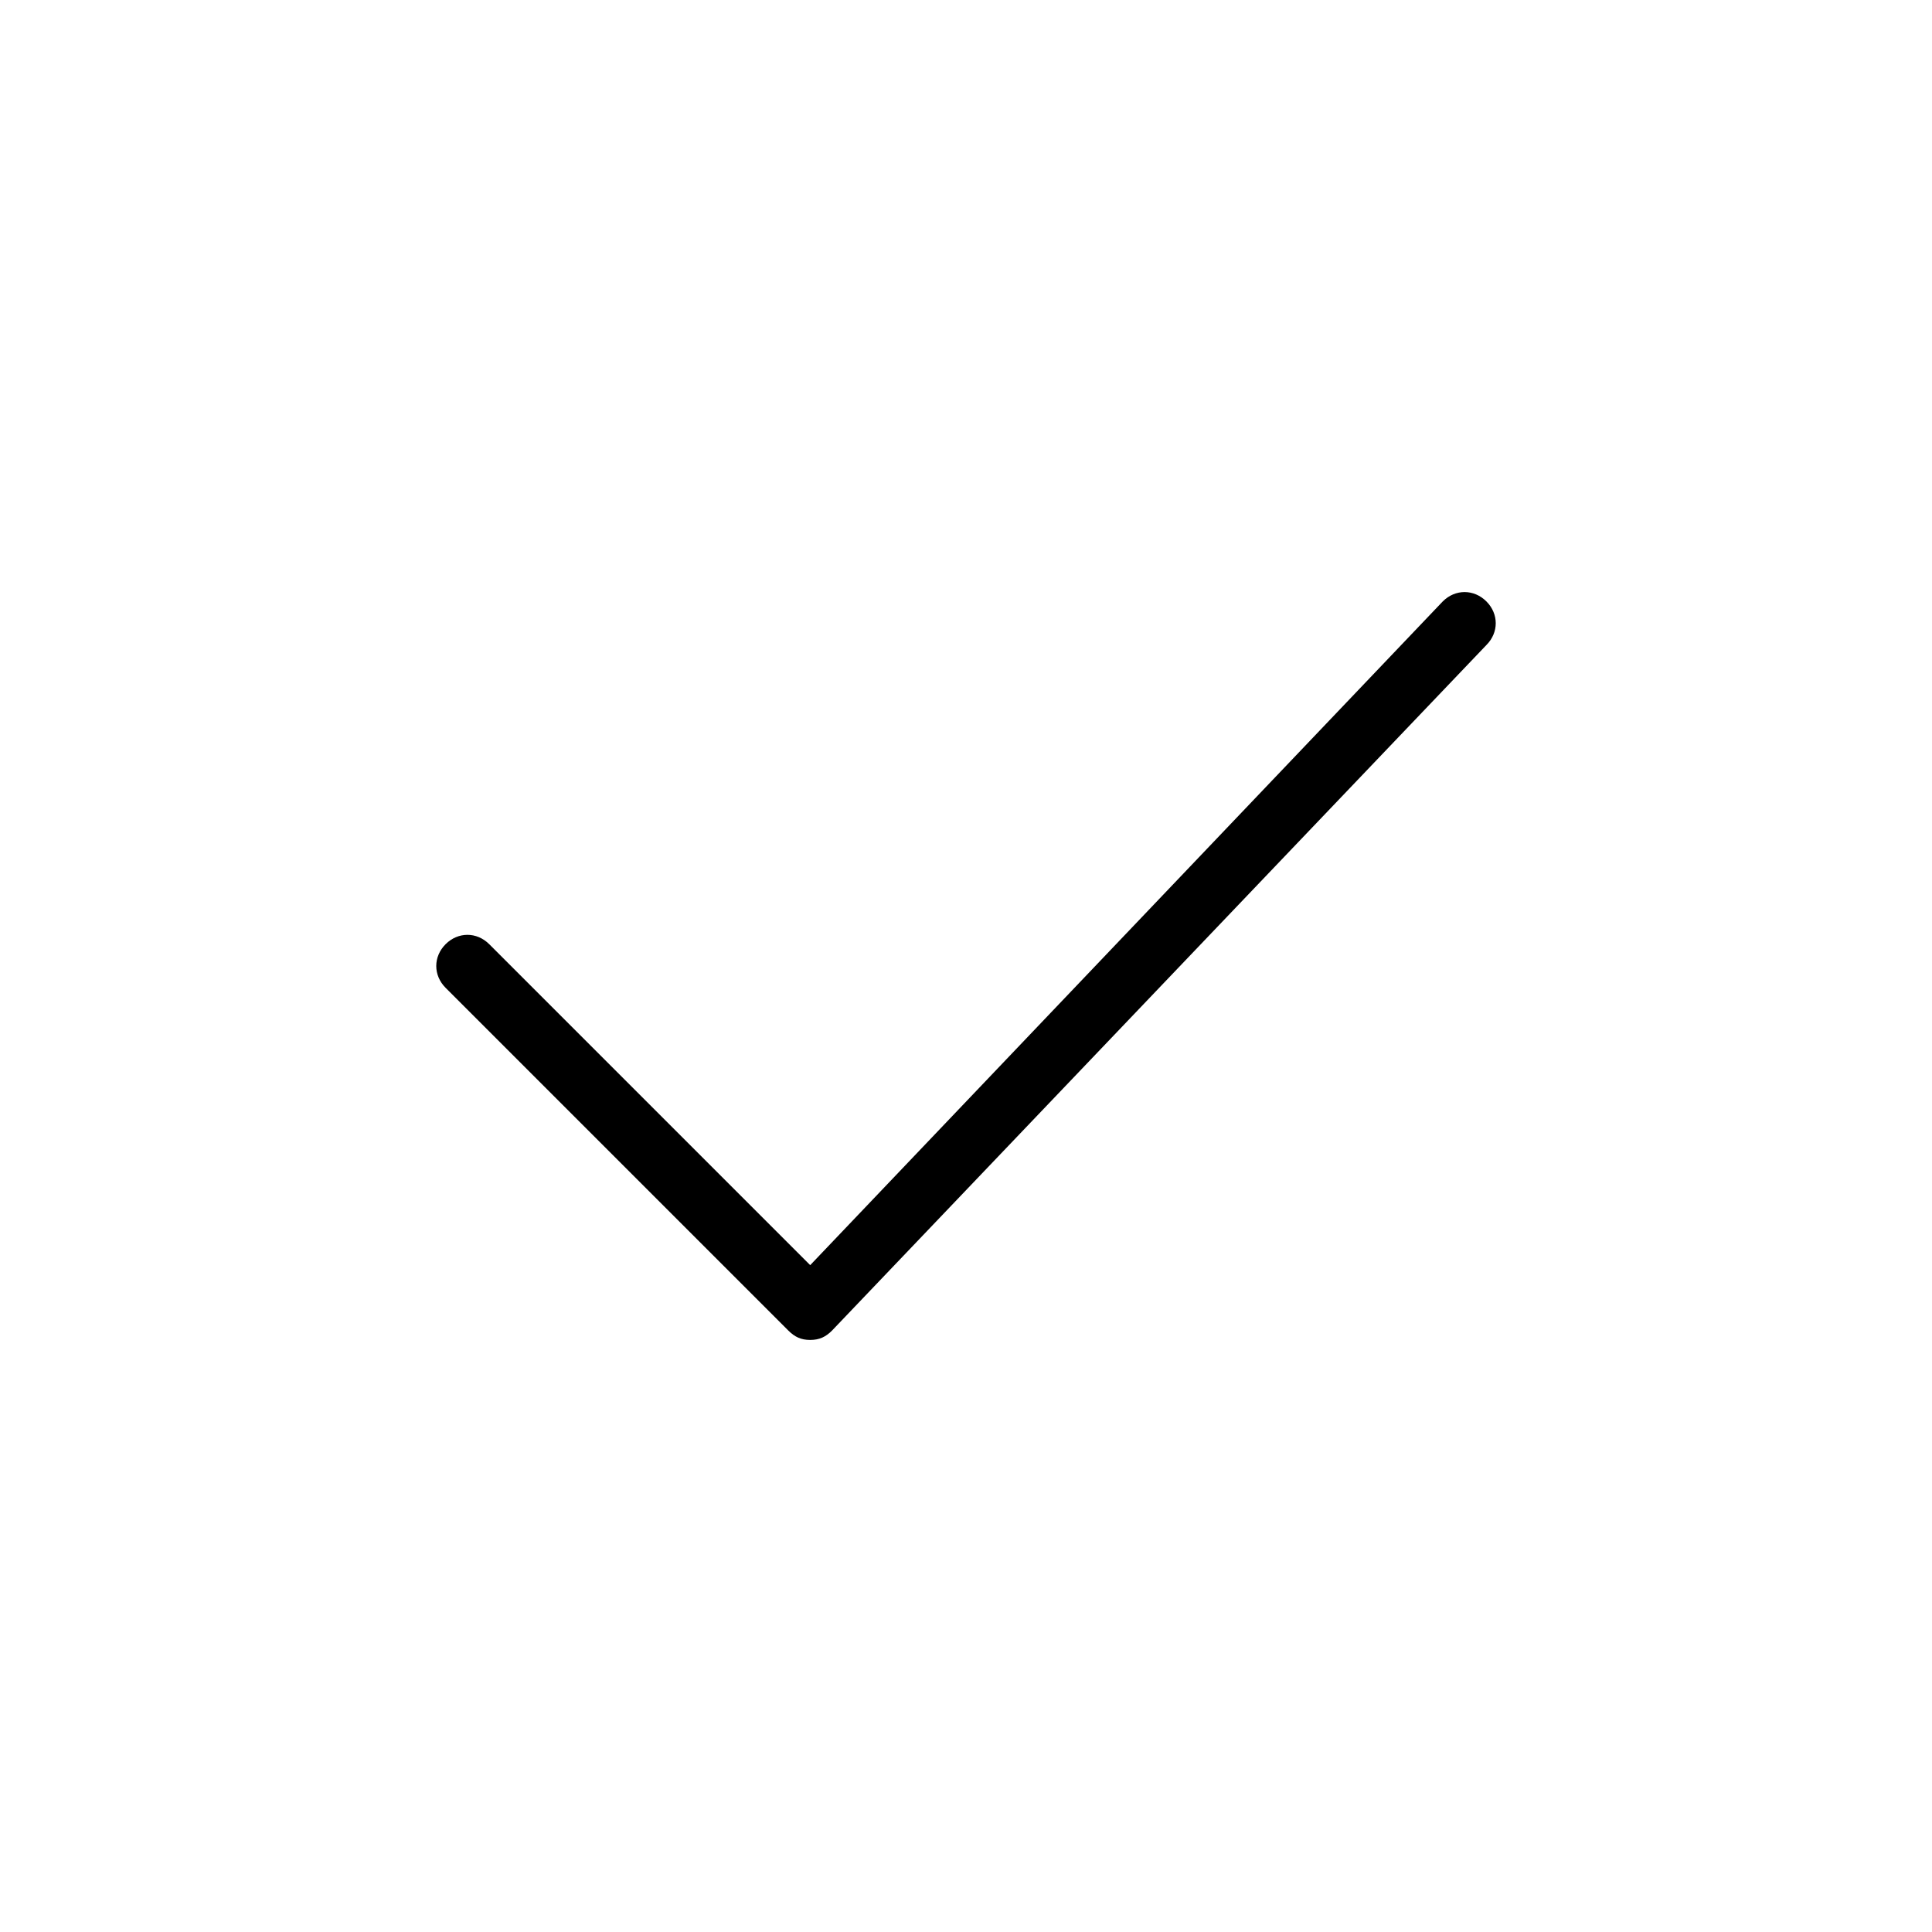
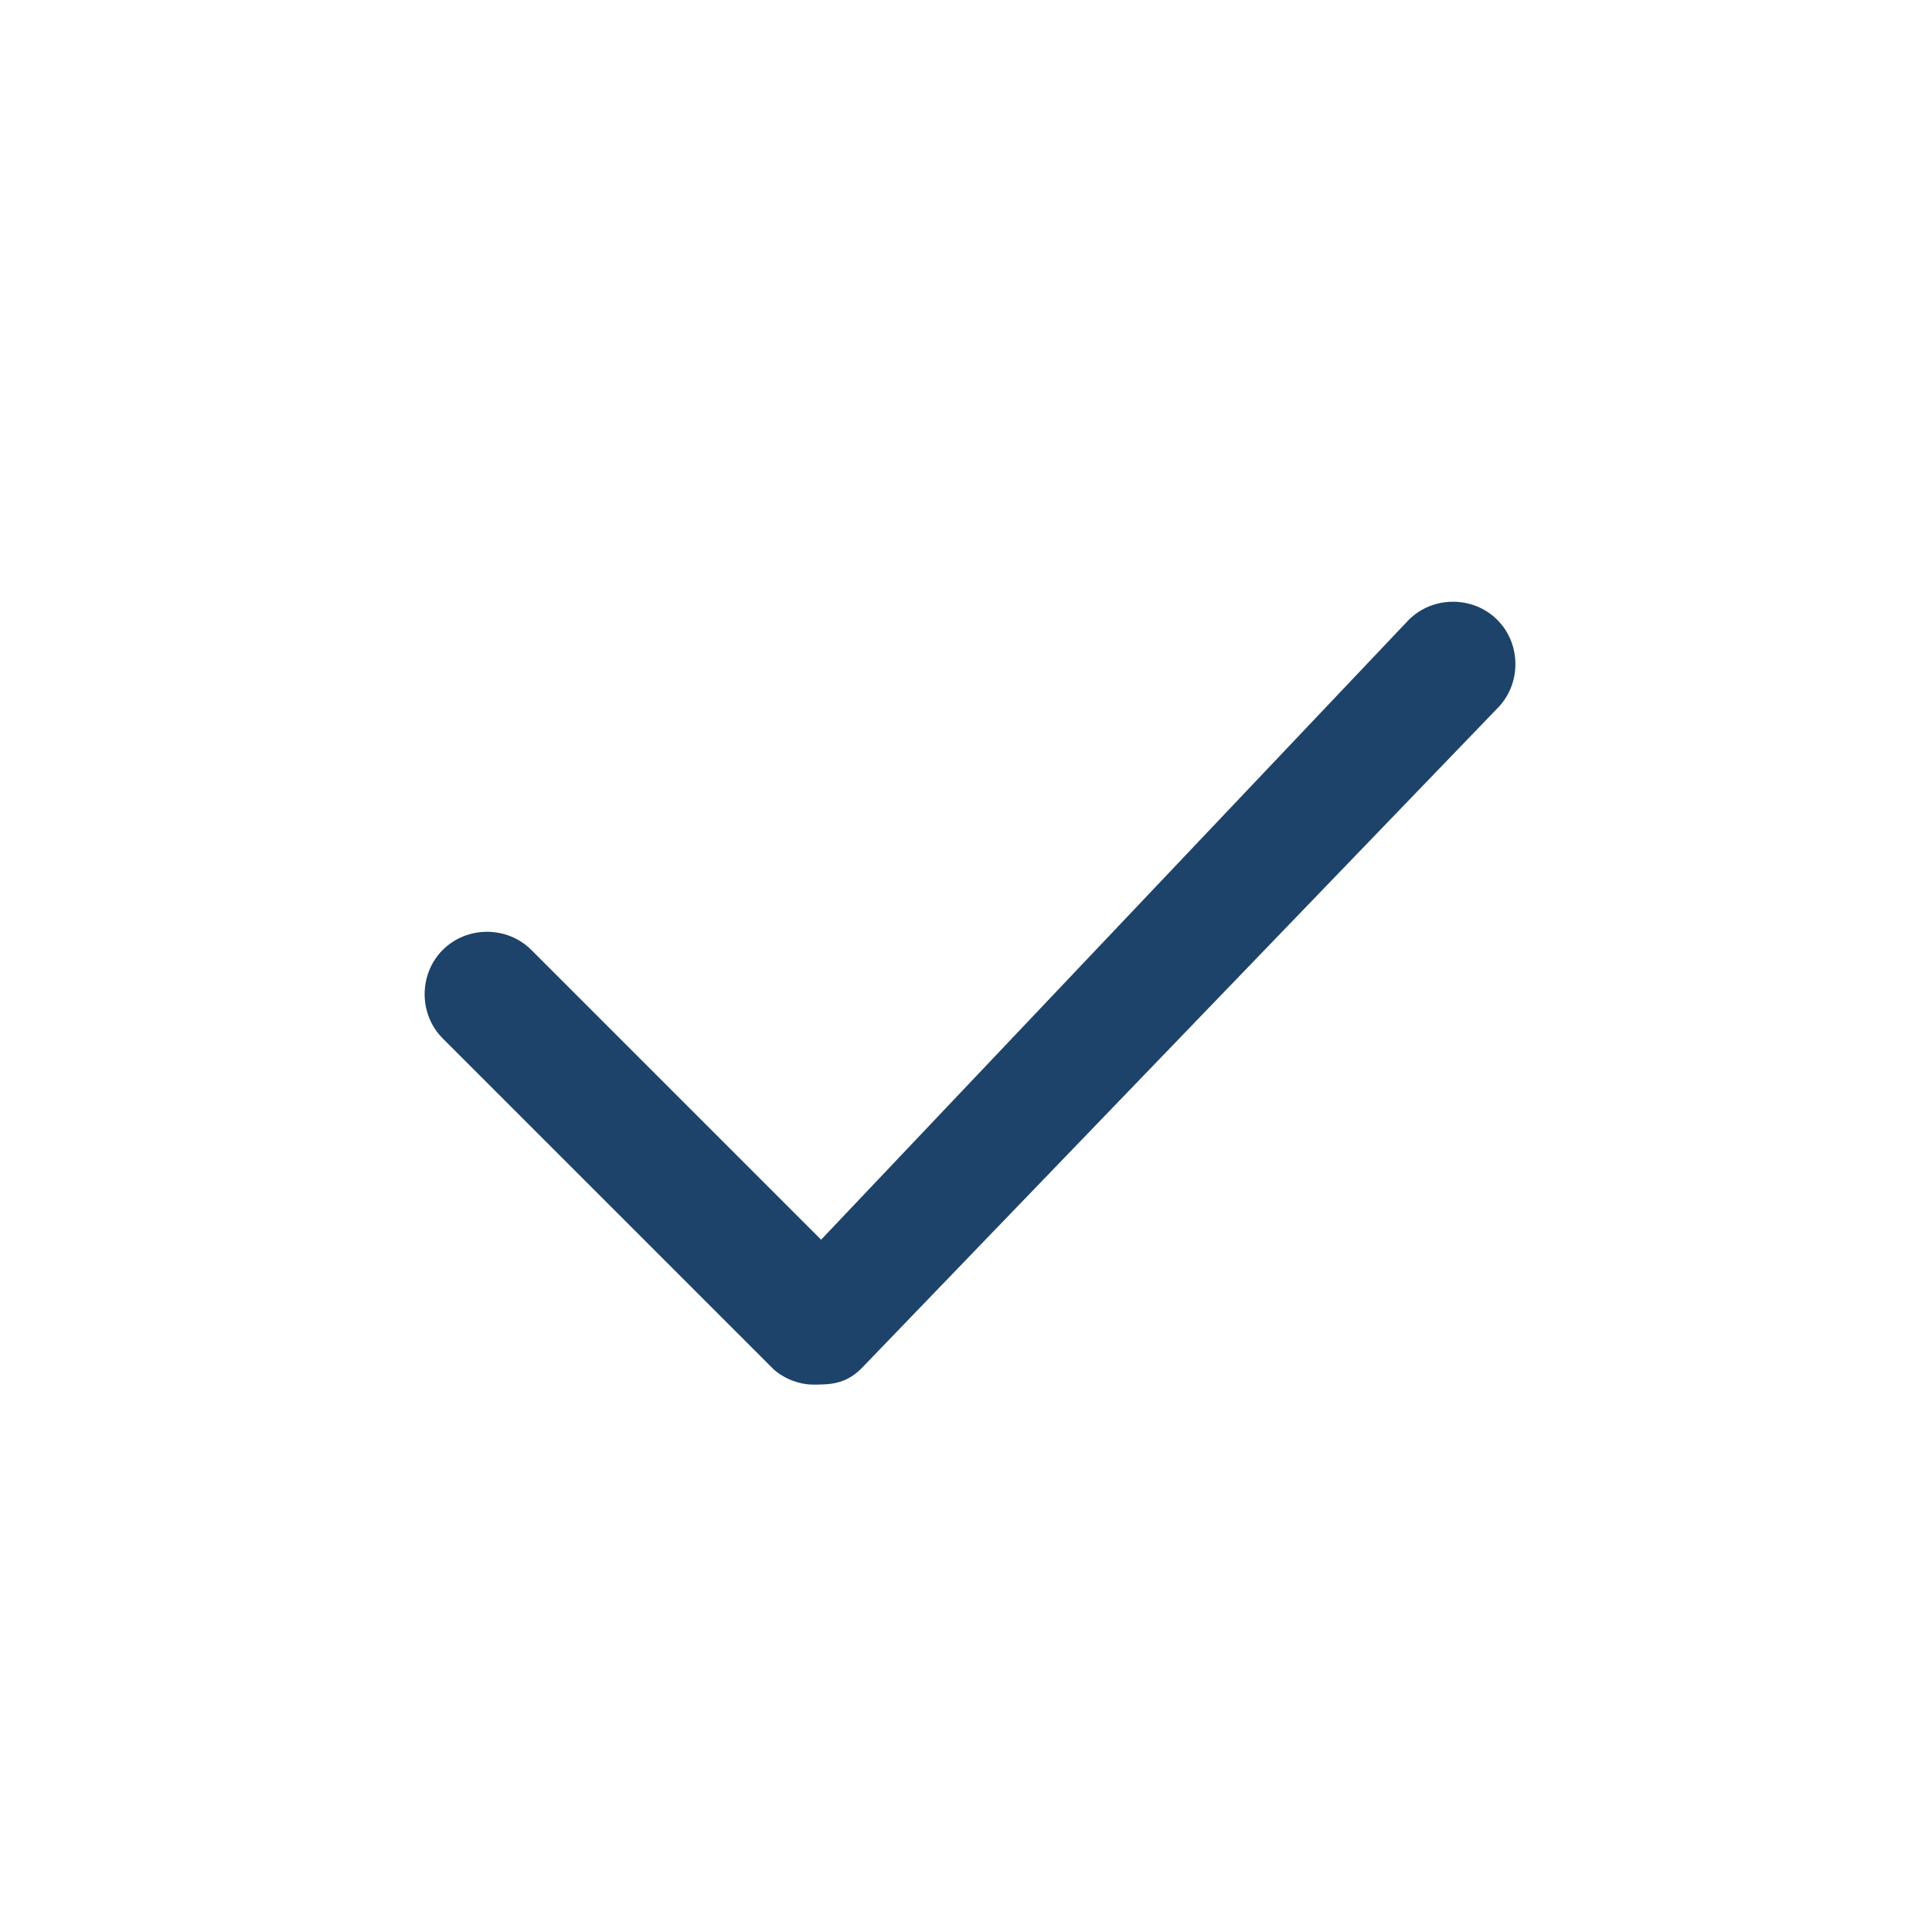
- <svg xmlns="http://www.w3.org/2000/svg" viewBox="0 0 62 62">
-   <path d="m26 43c-.3 0-.5-.1-.7-.3l-11-11c-.4-.4-.4-1 0-1.4s1-.4 1.4 0l10.3 10.3 20.3-21.3c.4-.4 1-.4 1.4 0s.4 1 0 1.4l-21 22c-.2.2-.4.3-.7.3z" />
+ <svg xmlns="http://www.w3.org/2000/svg" viewBox="0 0 24 24">
+   <path d="M10.1 17.2c-.2 0-.4-.1-.5-.2l-4.1-4.1c-.3-.3-.3-.8 0-1.1s.8-.3 1.1 0l3.6 3.6 7.3-7.7c.3-.3.8-.3 1.1 0 .3.3.3.8 0 1.1L10.7 17c-.2.2-.4.2-.6.2z" fill="#1e436a" />
</svg>
